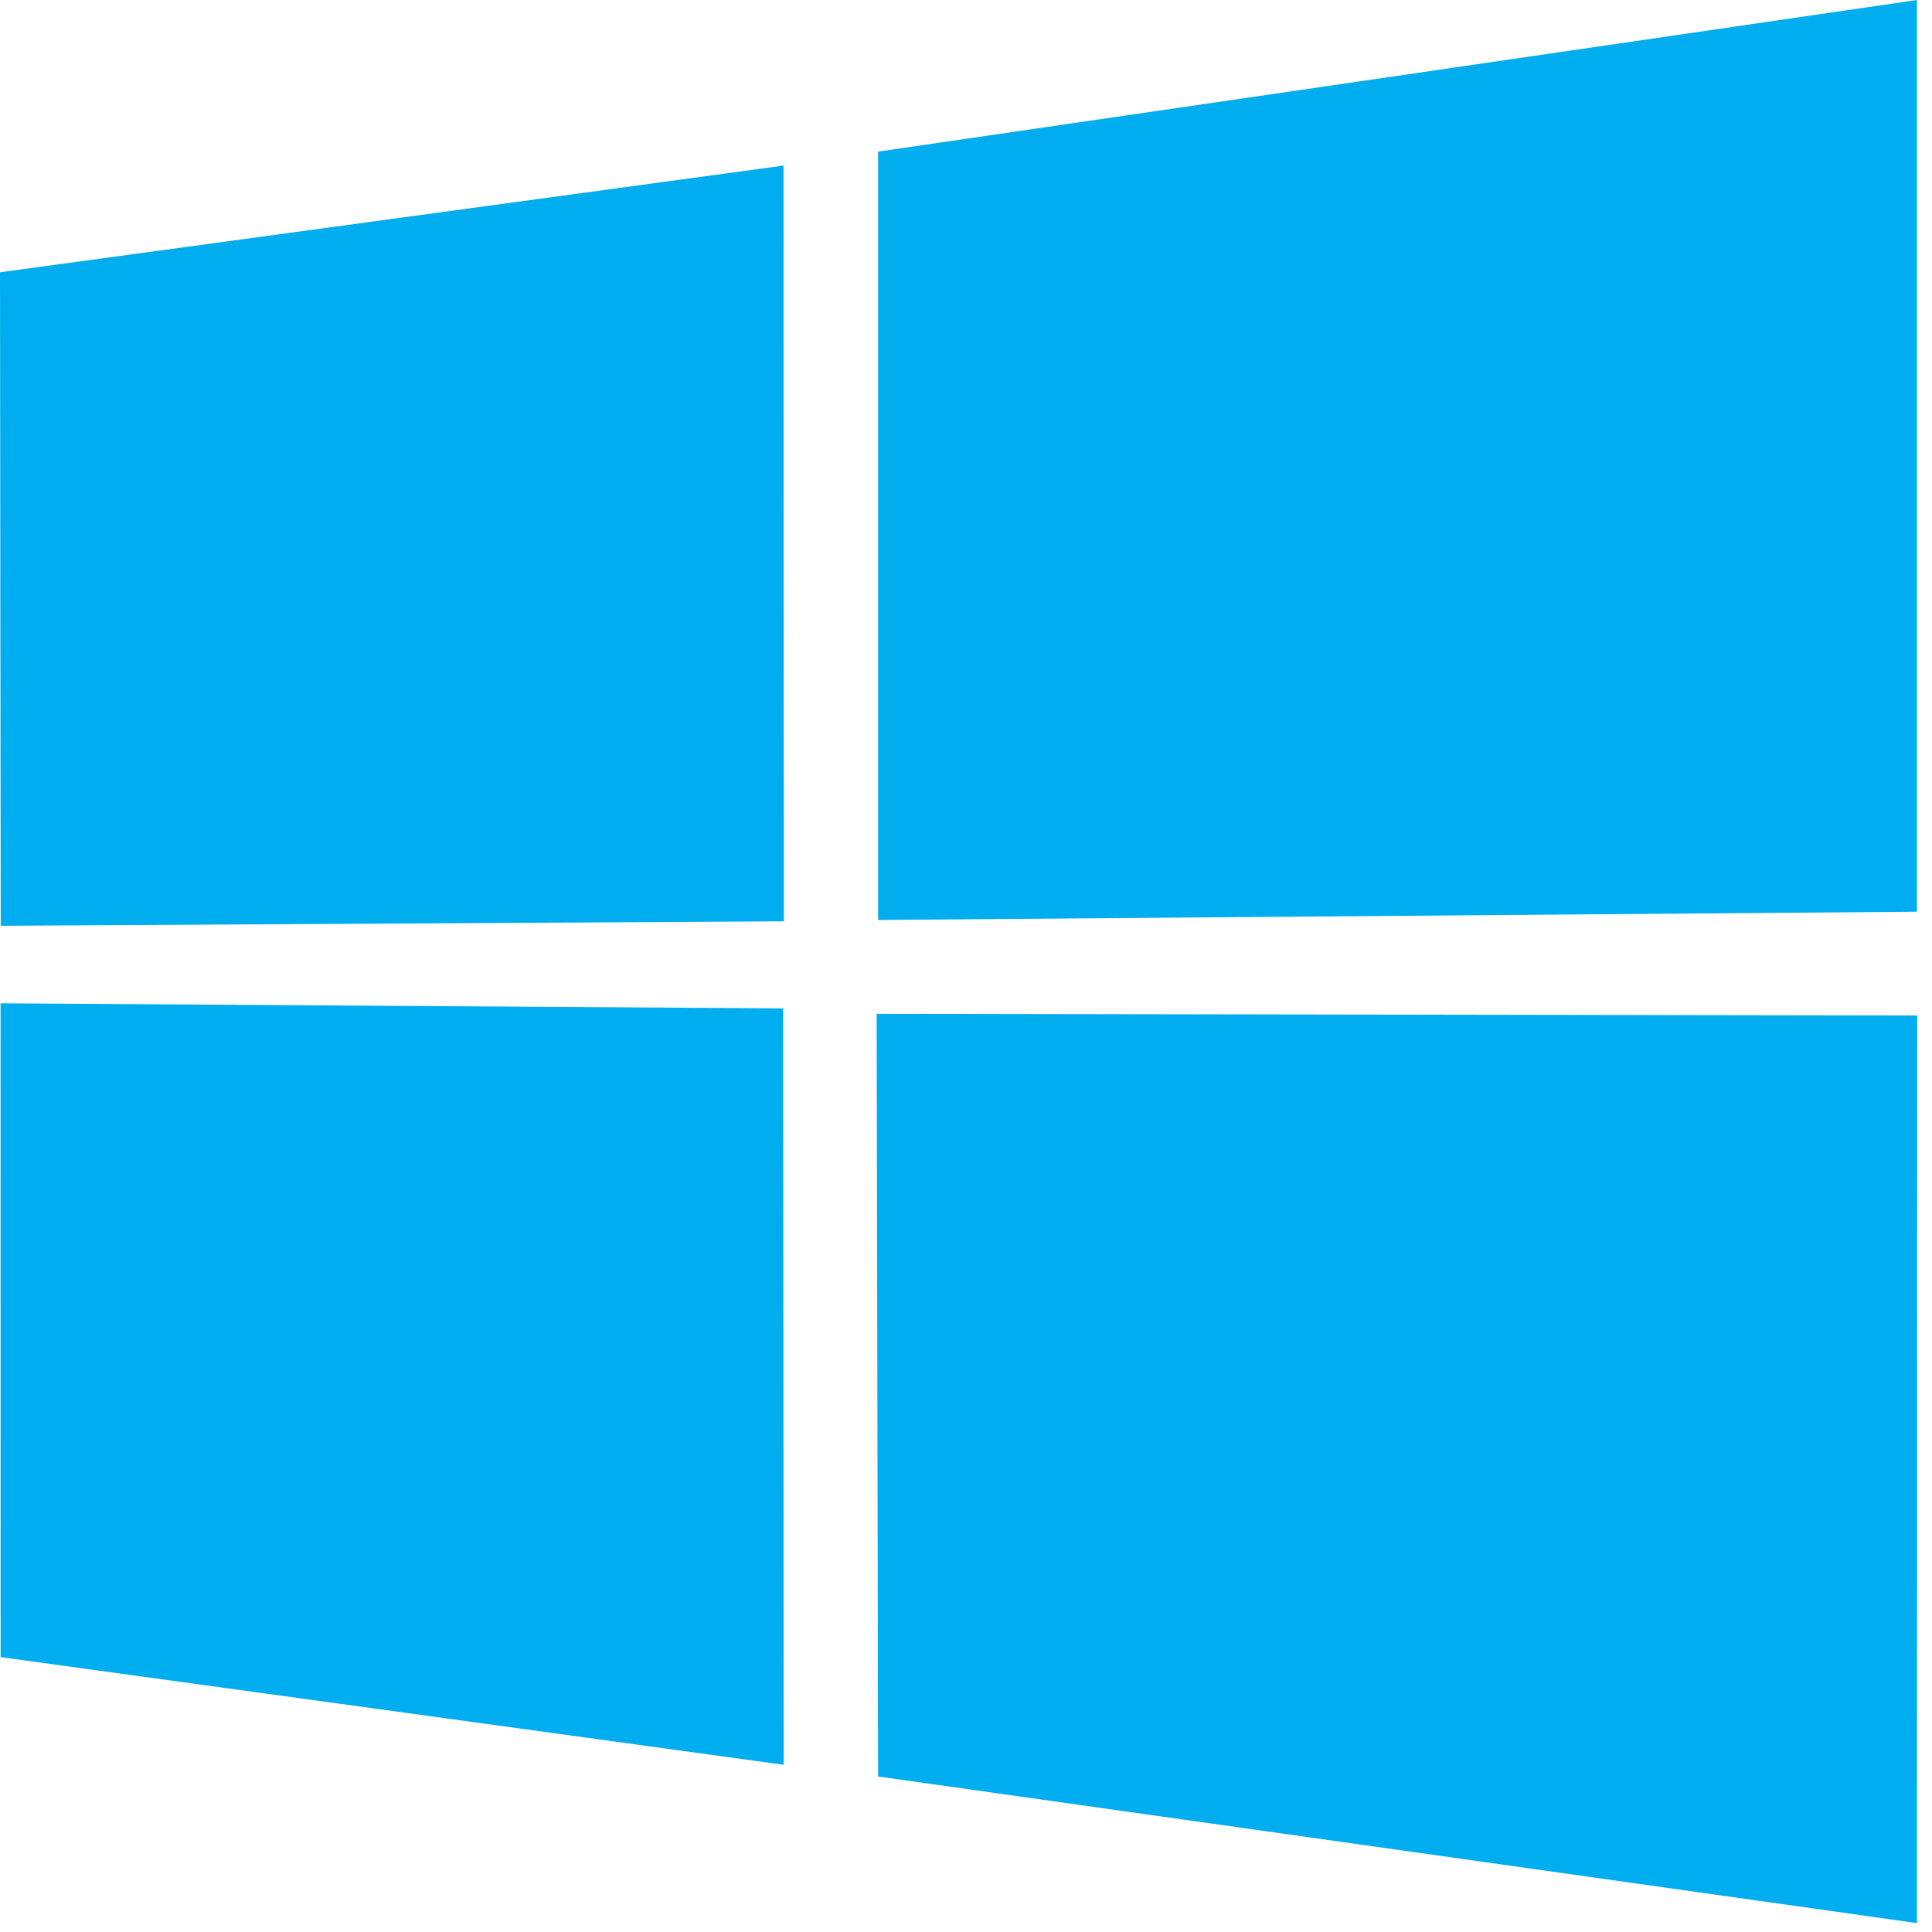
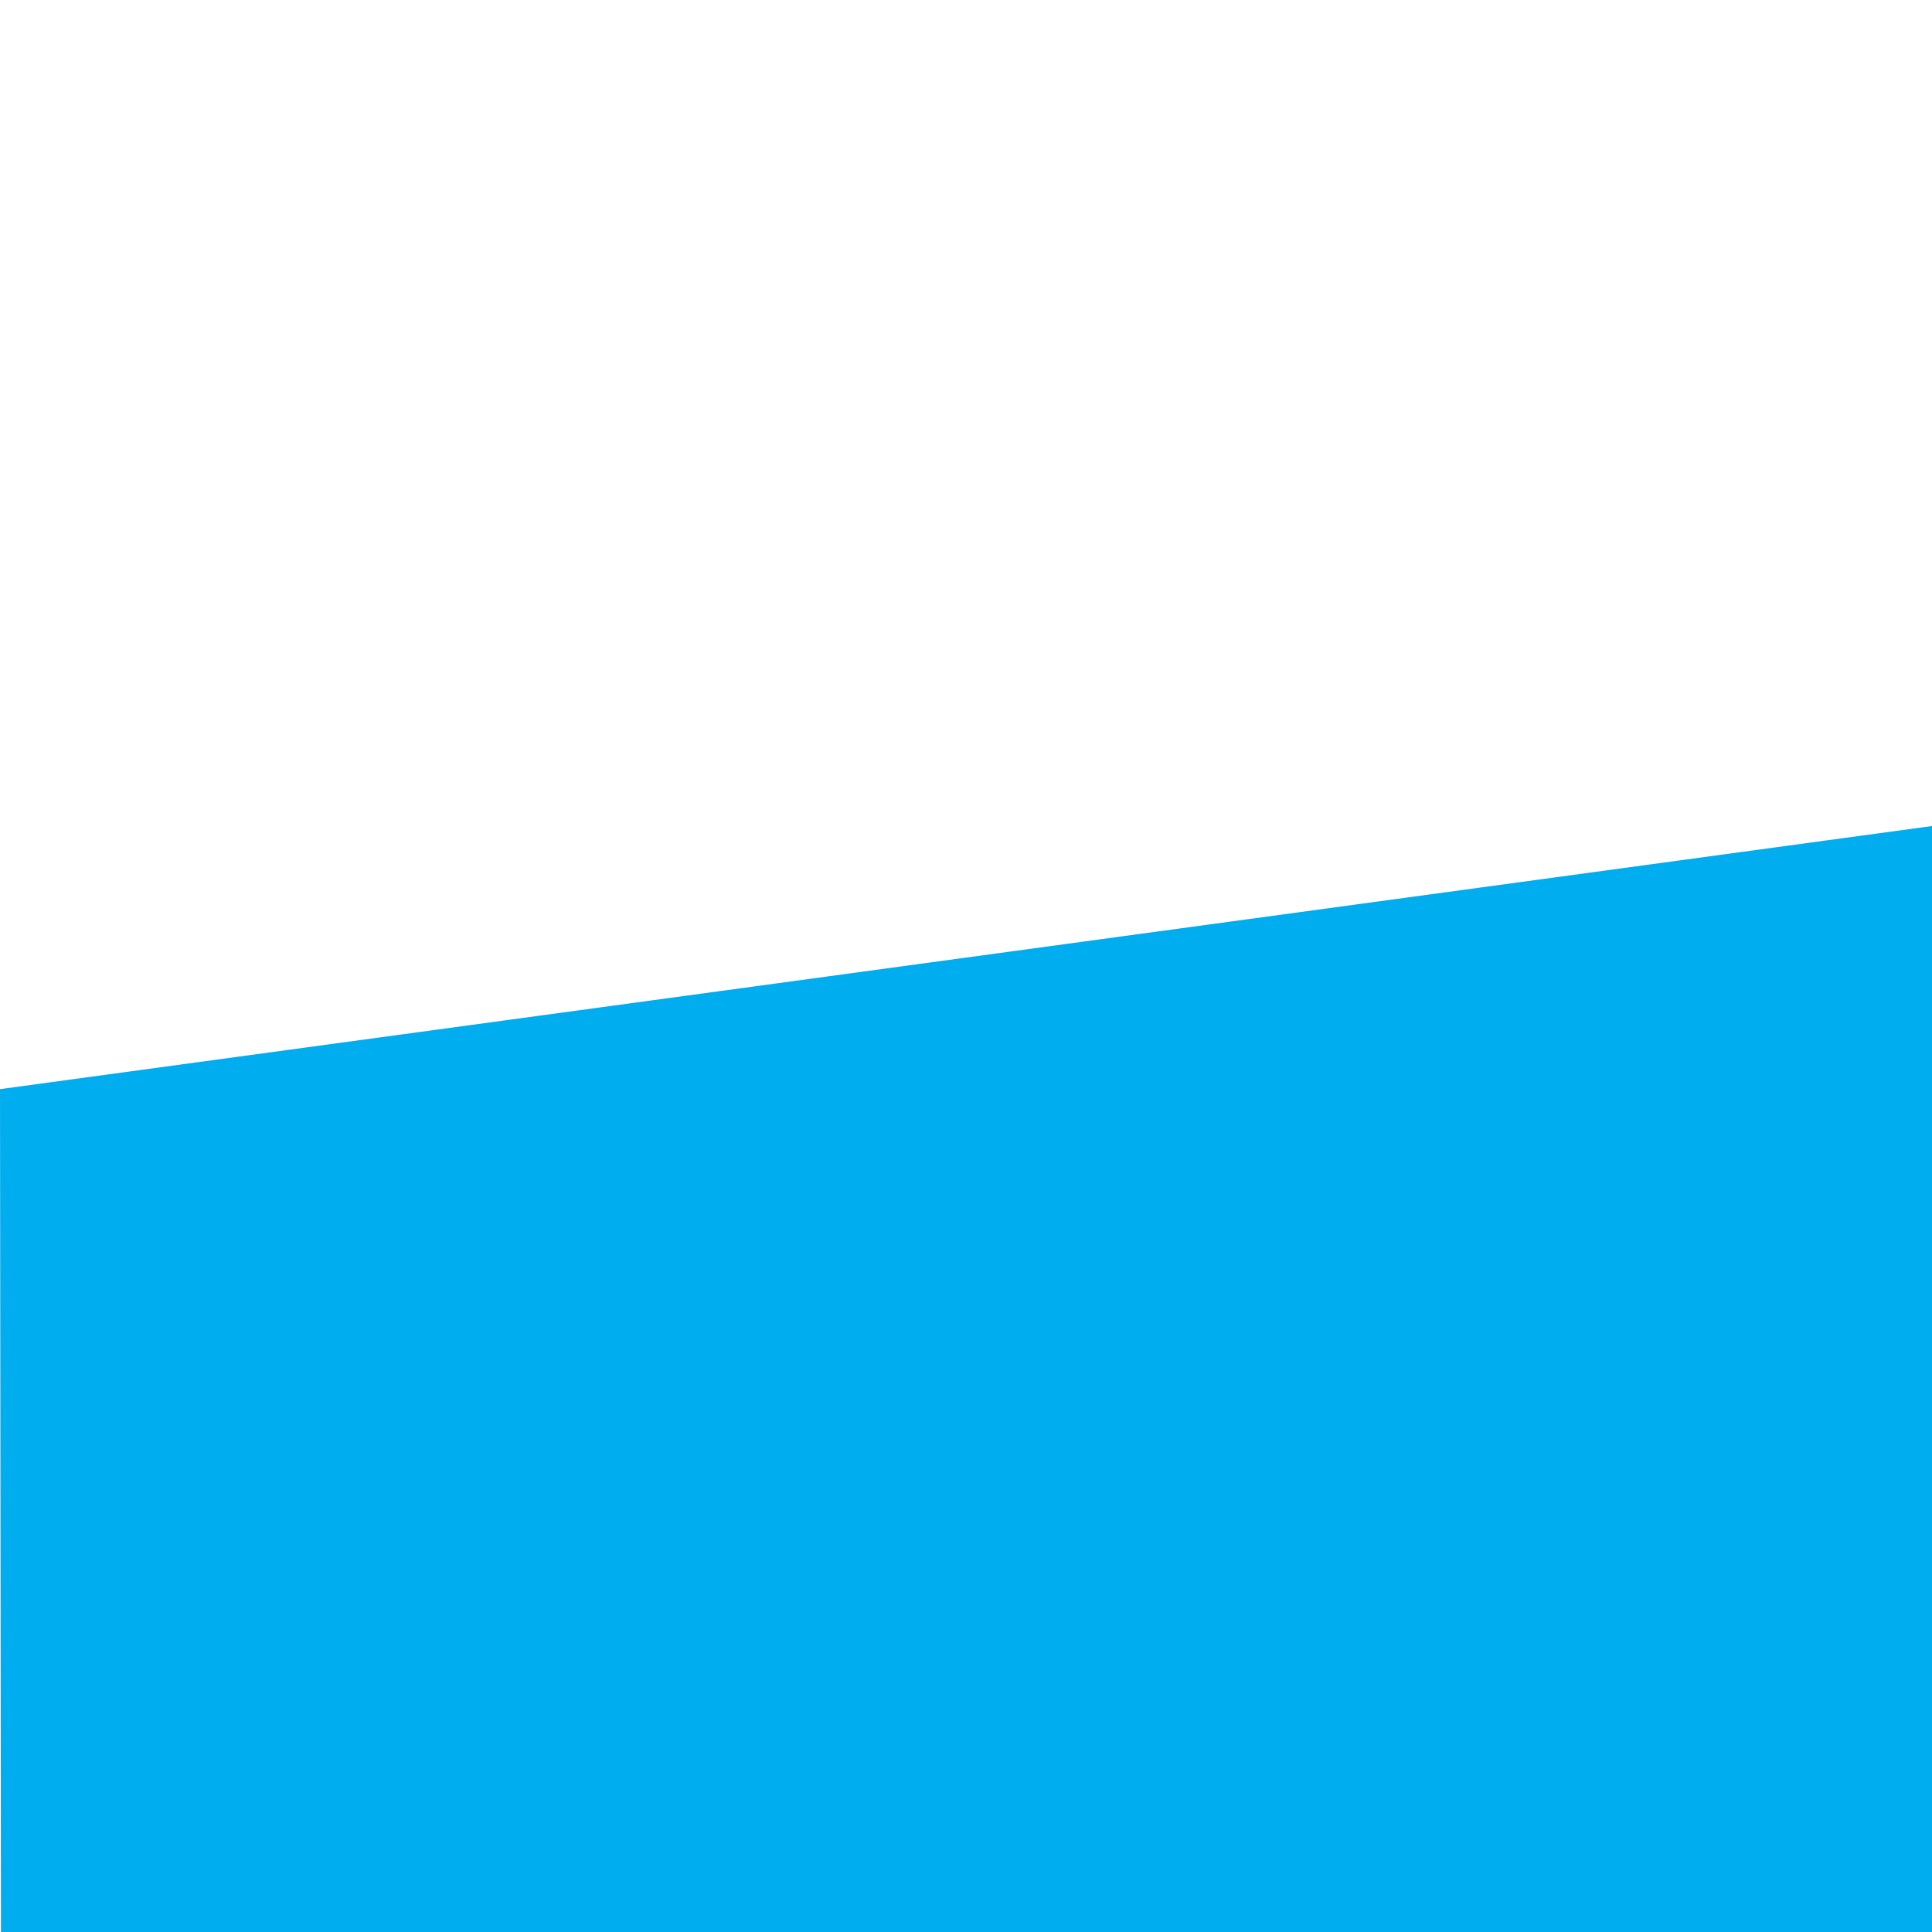
- <svg xmlns="http://www.w3.org/2000/svg" version="1.1" height="88" width="88" viewbox="0 0 22 22">
+ <svg xmlns="http://www.w3.org/2000/svg" version="1.1" height="88" width="88" viewBox="0 0 22 22">
  <path style="fill:#00adef;" d="m0,12.402,35.687-4.86,0.016,34.423-35.67,0.203zm35.67,33.529,0.028,34.453-35.67-4.904-0.002-29.78zm4.326-39.025,47.318-6.906,0,41.527-47.318,0.376zm47.329,39.349-0.011,41.34-47.318-6.678-0.066-34.739z" />
</svg>
